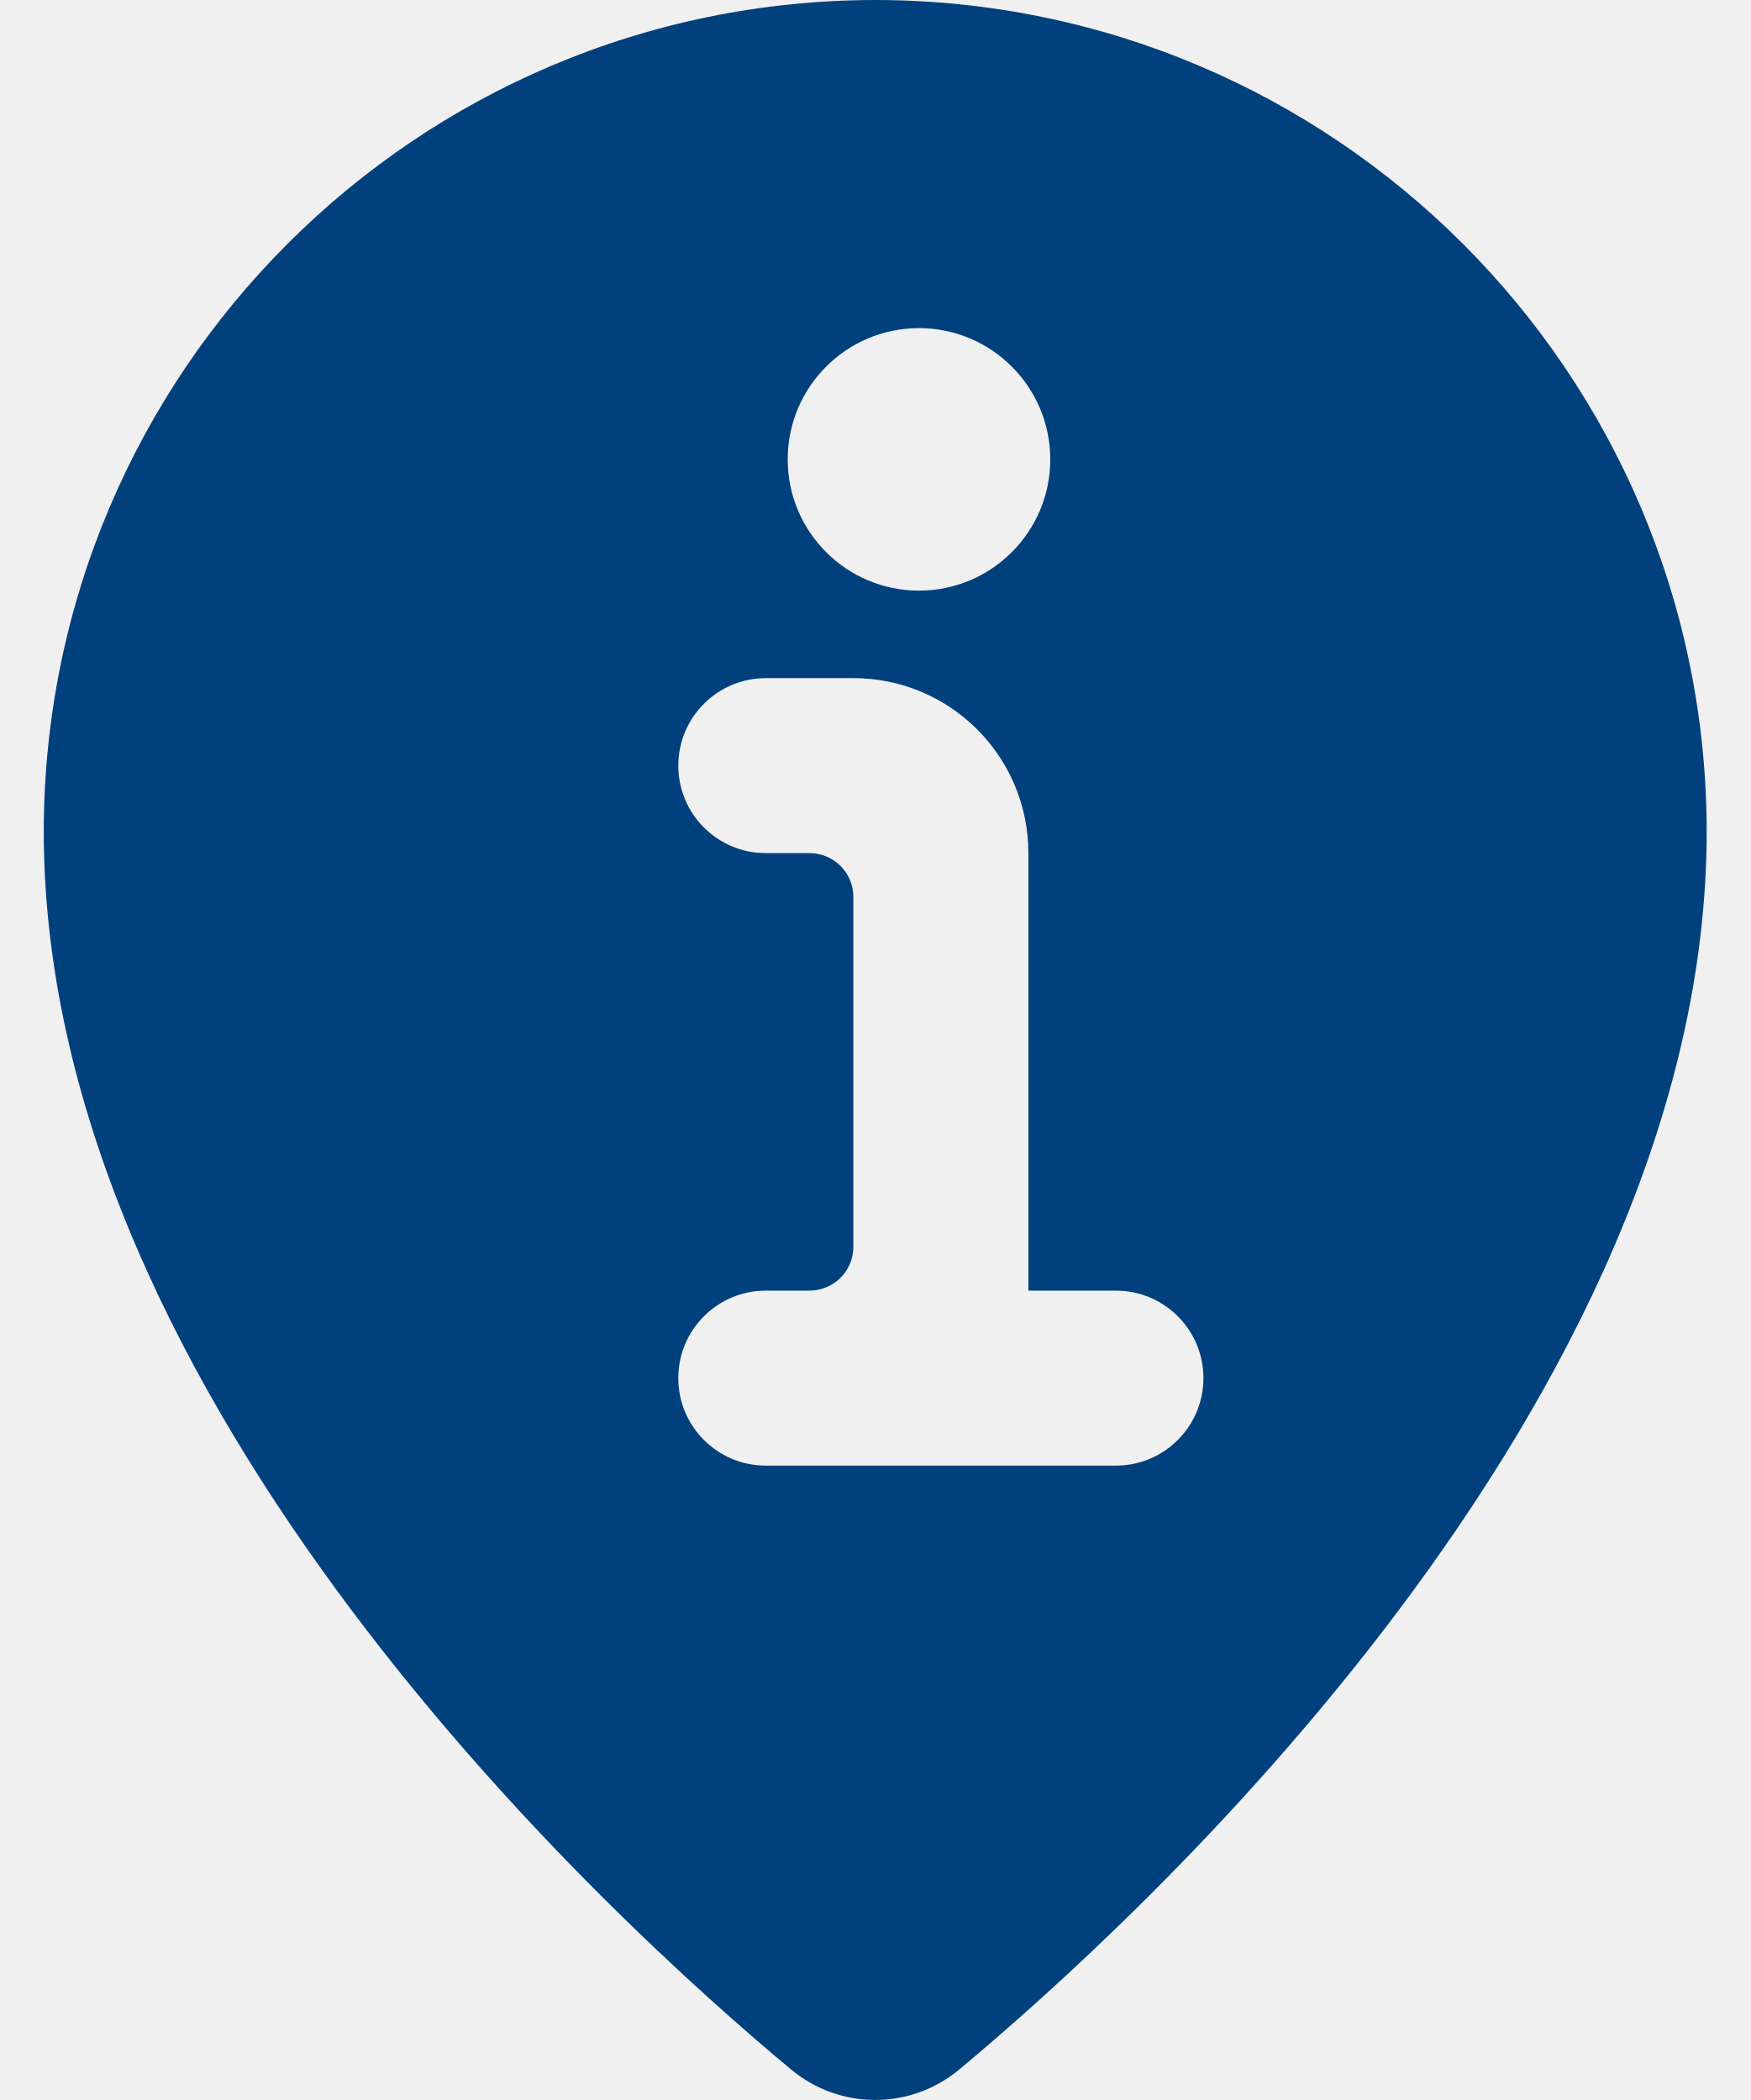
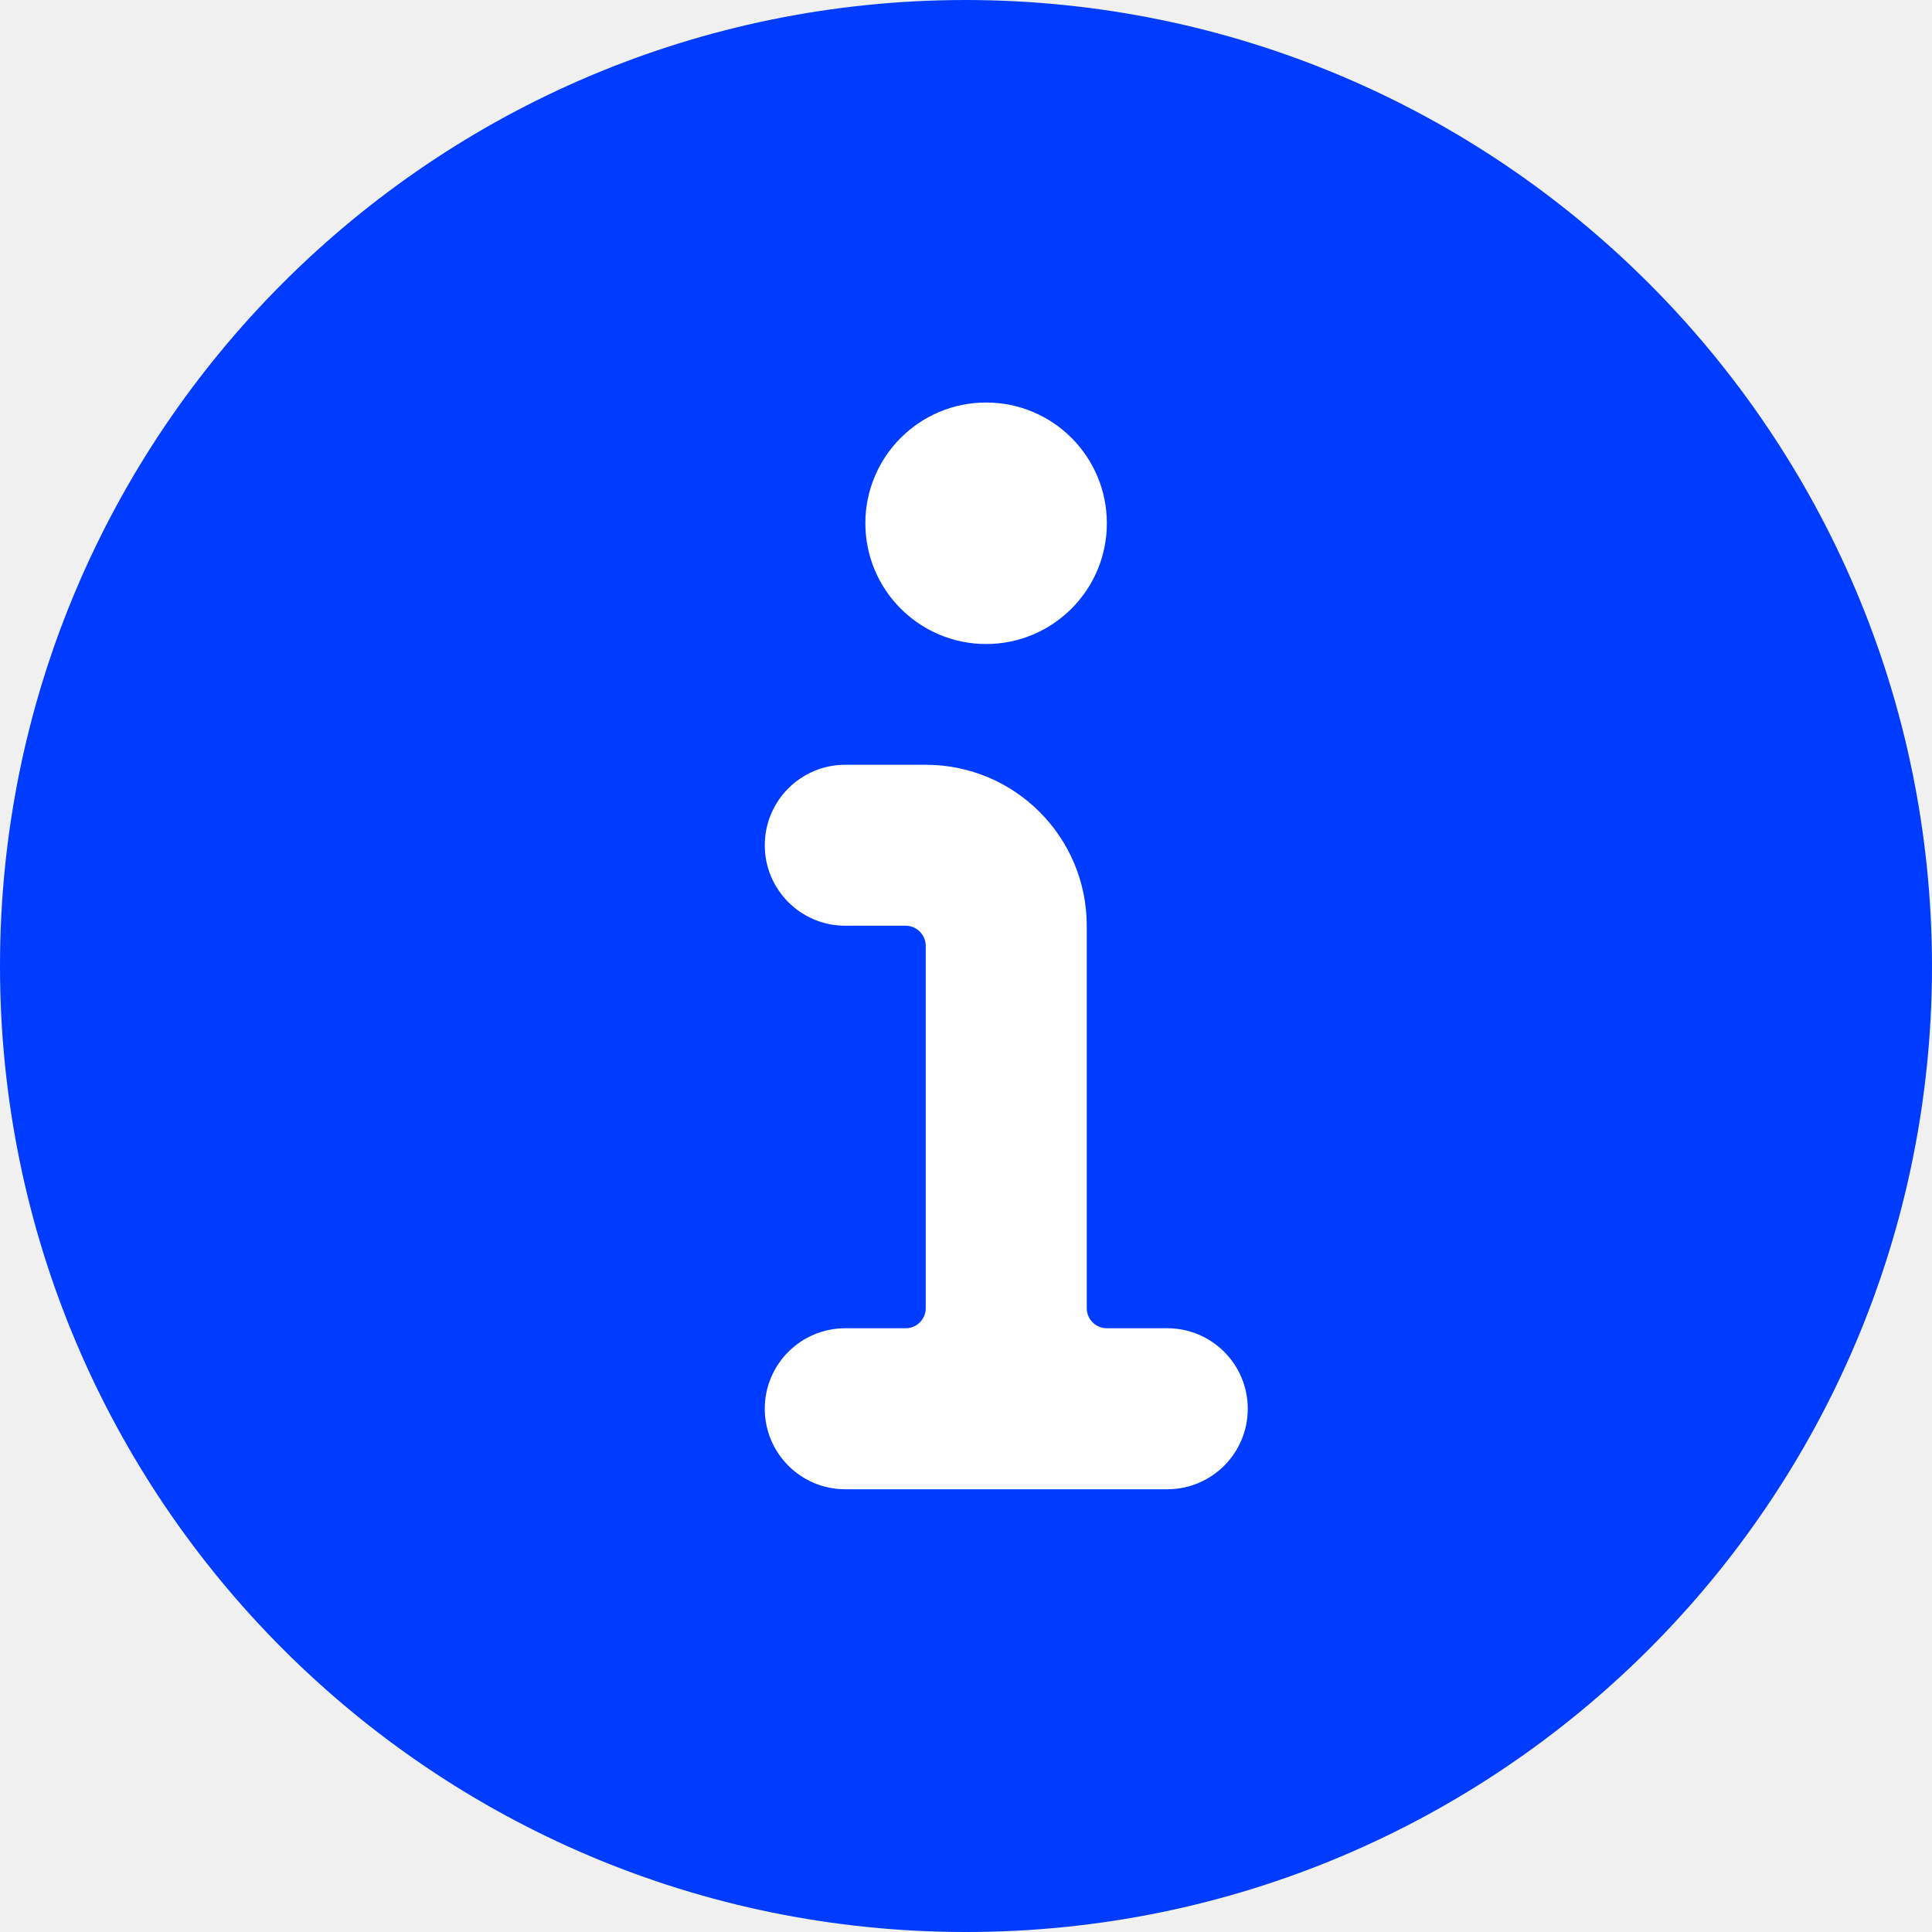
- <svg xmlns="http://www.w3.org/2000/svg" width="20px" height="24px" viewBox="0 0 20 24" version="1.1">
-   <g id="Page-1" stroke="none" stroke-width="1" fill="none" fill-rule="evenodd">
-     <g id="Artboard" fill="#00407D" fill-rule="nonzero">
-       <g id="info">
-         <path d="M10,0 C4.756,0.006 0.506,4.256 0.5,9.5 C0.5,16.044 7.037,21.987 9.041,23.653 C9.597,24.115 10.402,24.115 10.958,23.653 C12.958,21.987 19.5,16.044 19.5,9.499 C19.493,4.255 15.244,0.006 10,0 Z M10.5,3.75 C11.328,3.75 12,4.422 12,5.25 C12,6.078 11.328,6.75 10.5,6.75 C9.672,6.75 9,6.078 9,5.25 C9,4.422 9.672,3.75 10.5,3.75 L10.5,3.75 Z M13.75,15.75 C13.75,16.302 13.302,16.75 12.75,16.75 L8.75,16.75 C8.198,16.75 7.75,16.302 7.75,15.75 C7.75,15.198 8.198,14.75 8.75,14.75 L9.25,14.75 C9.526,14.75 9.75,14.526 9.75,14.25 L9.75,10.25 C9.75,9.974 9.526,9.75 9.25,9.75 L8.75,9.75 C8.198,9.75 7.75,9.302 7.75,8.75 C7.75,8.198 8.198,7.75 8.75,7.75 L9.75,7.75 C10.855,7.75 11.75,8.645 11.75,9.75 L11.75,14.75 L12.75,14.75 C13.302,14.75 13.75,15.198 13.75,15.75 Z" id="Shape" />
-       </g>
-     </g>
+ <svg xmlns="http://www.w3.org/2000/svg" viewBox="0 0 32 32">
+   <g fill="none">
+     <path fill="#003CFF" d="M16,0 C7.163,0 0,7.163 0,16 C0,24.837 7.163,32 16,32 C24.837,32 32,24.837 32,16 C31.99,7.167 24.833,0.01 16,0 Z" />
+     <path fill="#FFF" d="M16.333 6.667C17.438 6.667 18.333 7.562 18.333 8.667 18.333 9.771 17.438 10.667 16.333 10.667 15.229 10.667 14.333 9.771 14.333 8.667 14.333 7.562 15.229 6.667 16.333 6.667zM19.333 24.667L14 24.667C13.264 24.667 12.667 24.07 12.667 23.333 12.667 22.597 13.264 22 14 22L15 22C15.184 22 15.333 21.851 15.333 21.667L15.333 15.667C15.333 15.483 15.184 15.333 15 15.333L14 15.333C13.264 15.333 12.667 14.736 12.667 14 12.667 13.264 13.264 12.667 14 12.667L15.333 12.667C16.806 12.667 18 13.861 18 15.333L18 21.667C18 21.851 18.149 22 18.333 22L19.333 22C20.07 22 20.667 22.597 20.667 23.333 20.667 24.07 20.07 24.667 19.333 24.667z" />
  </g>
</svg>
